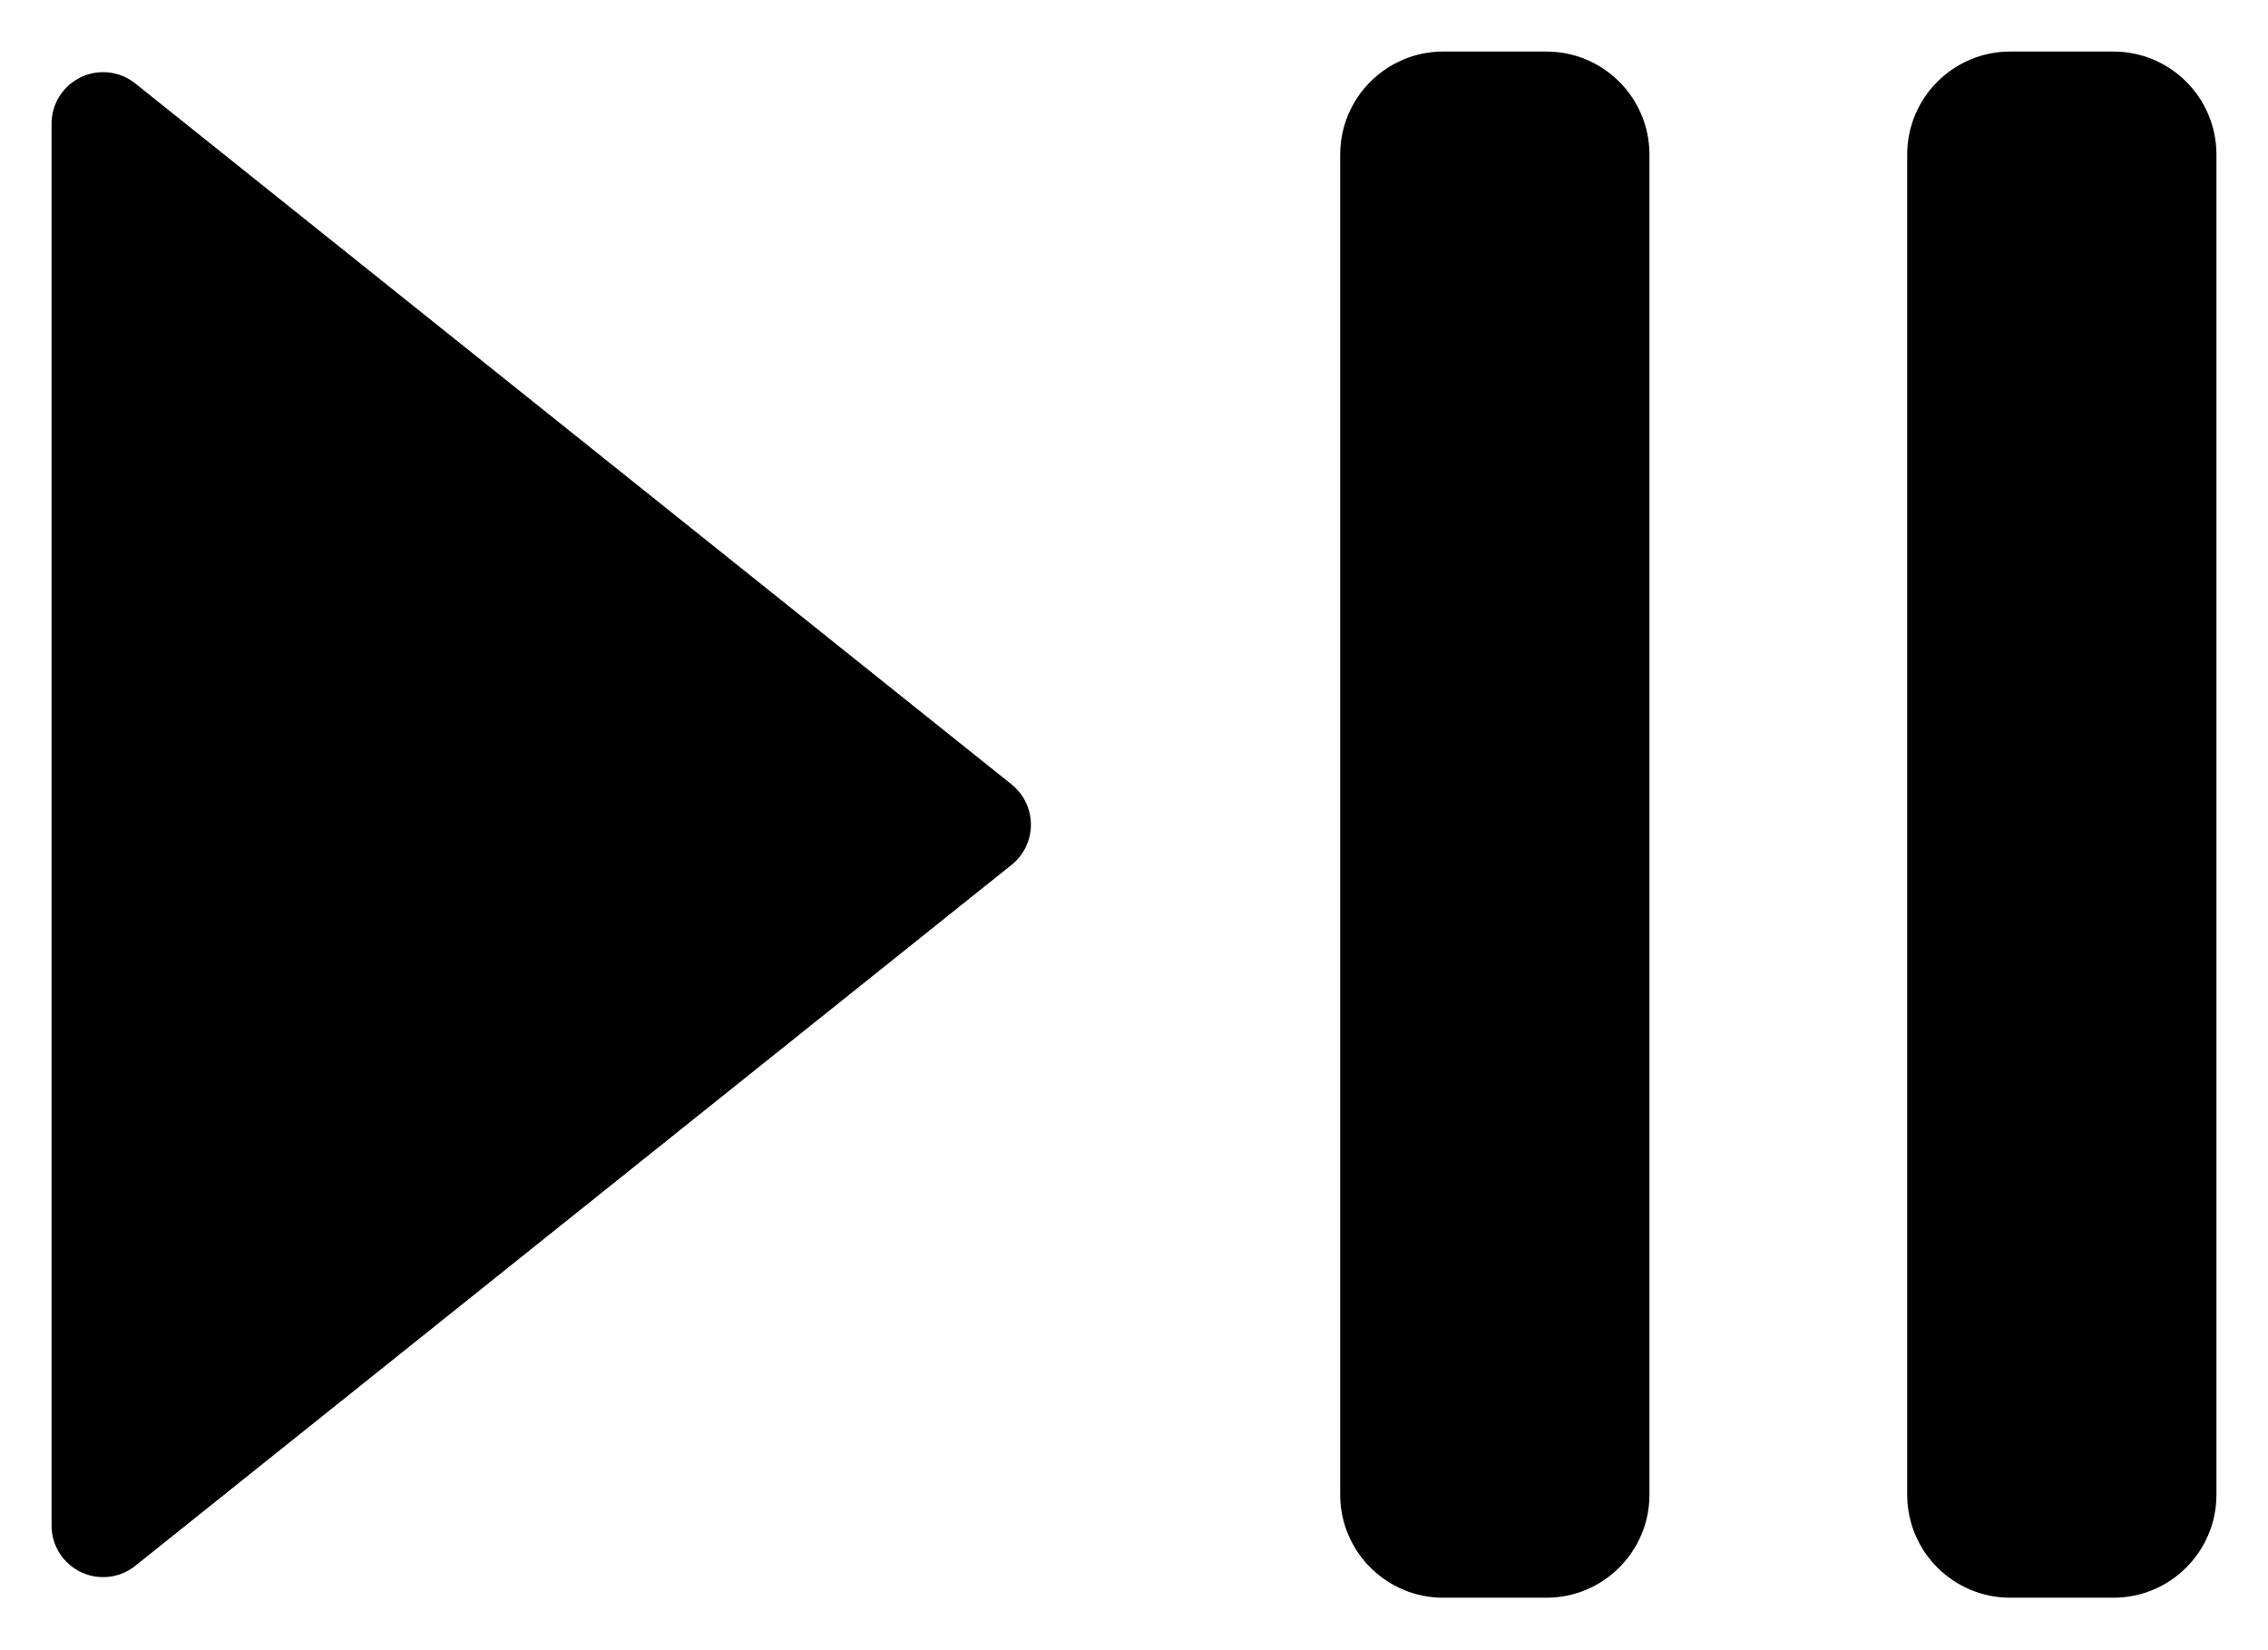
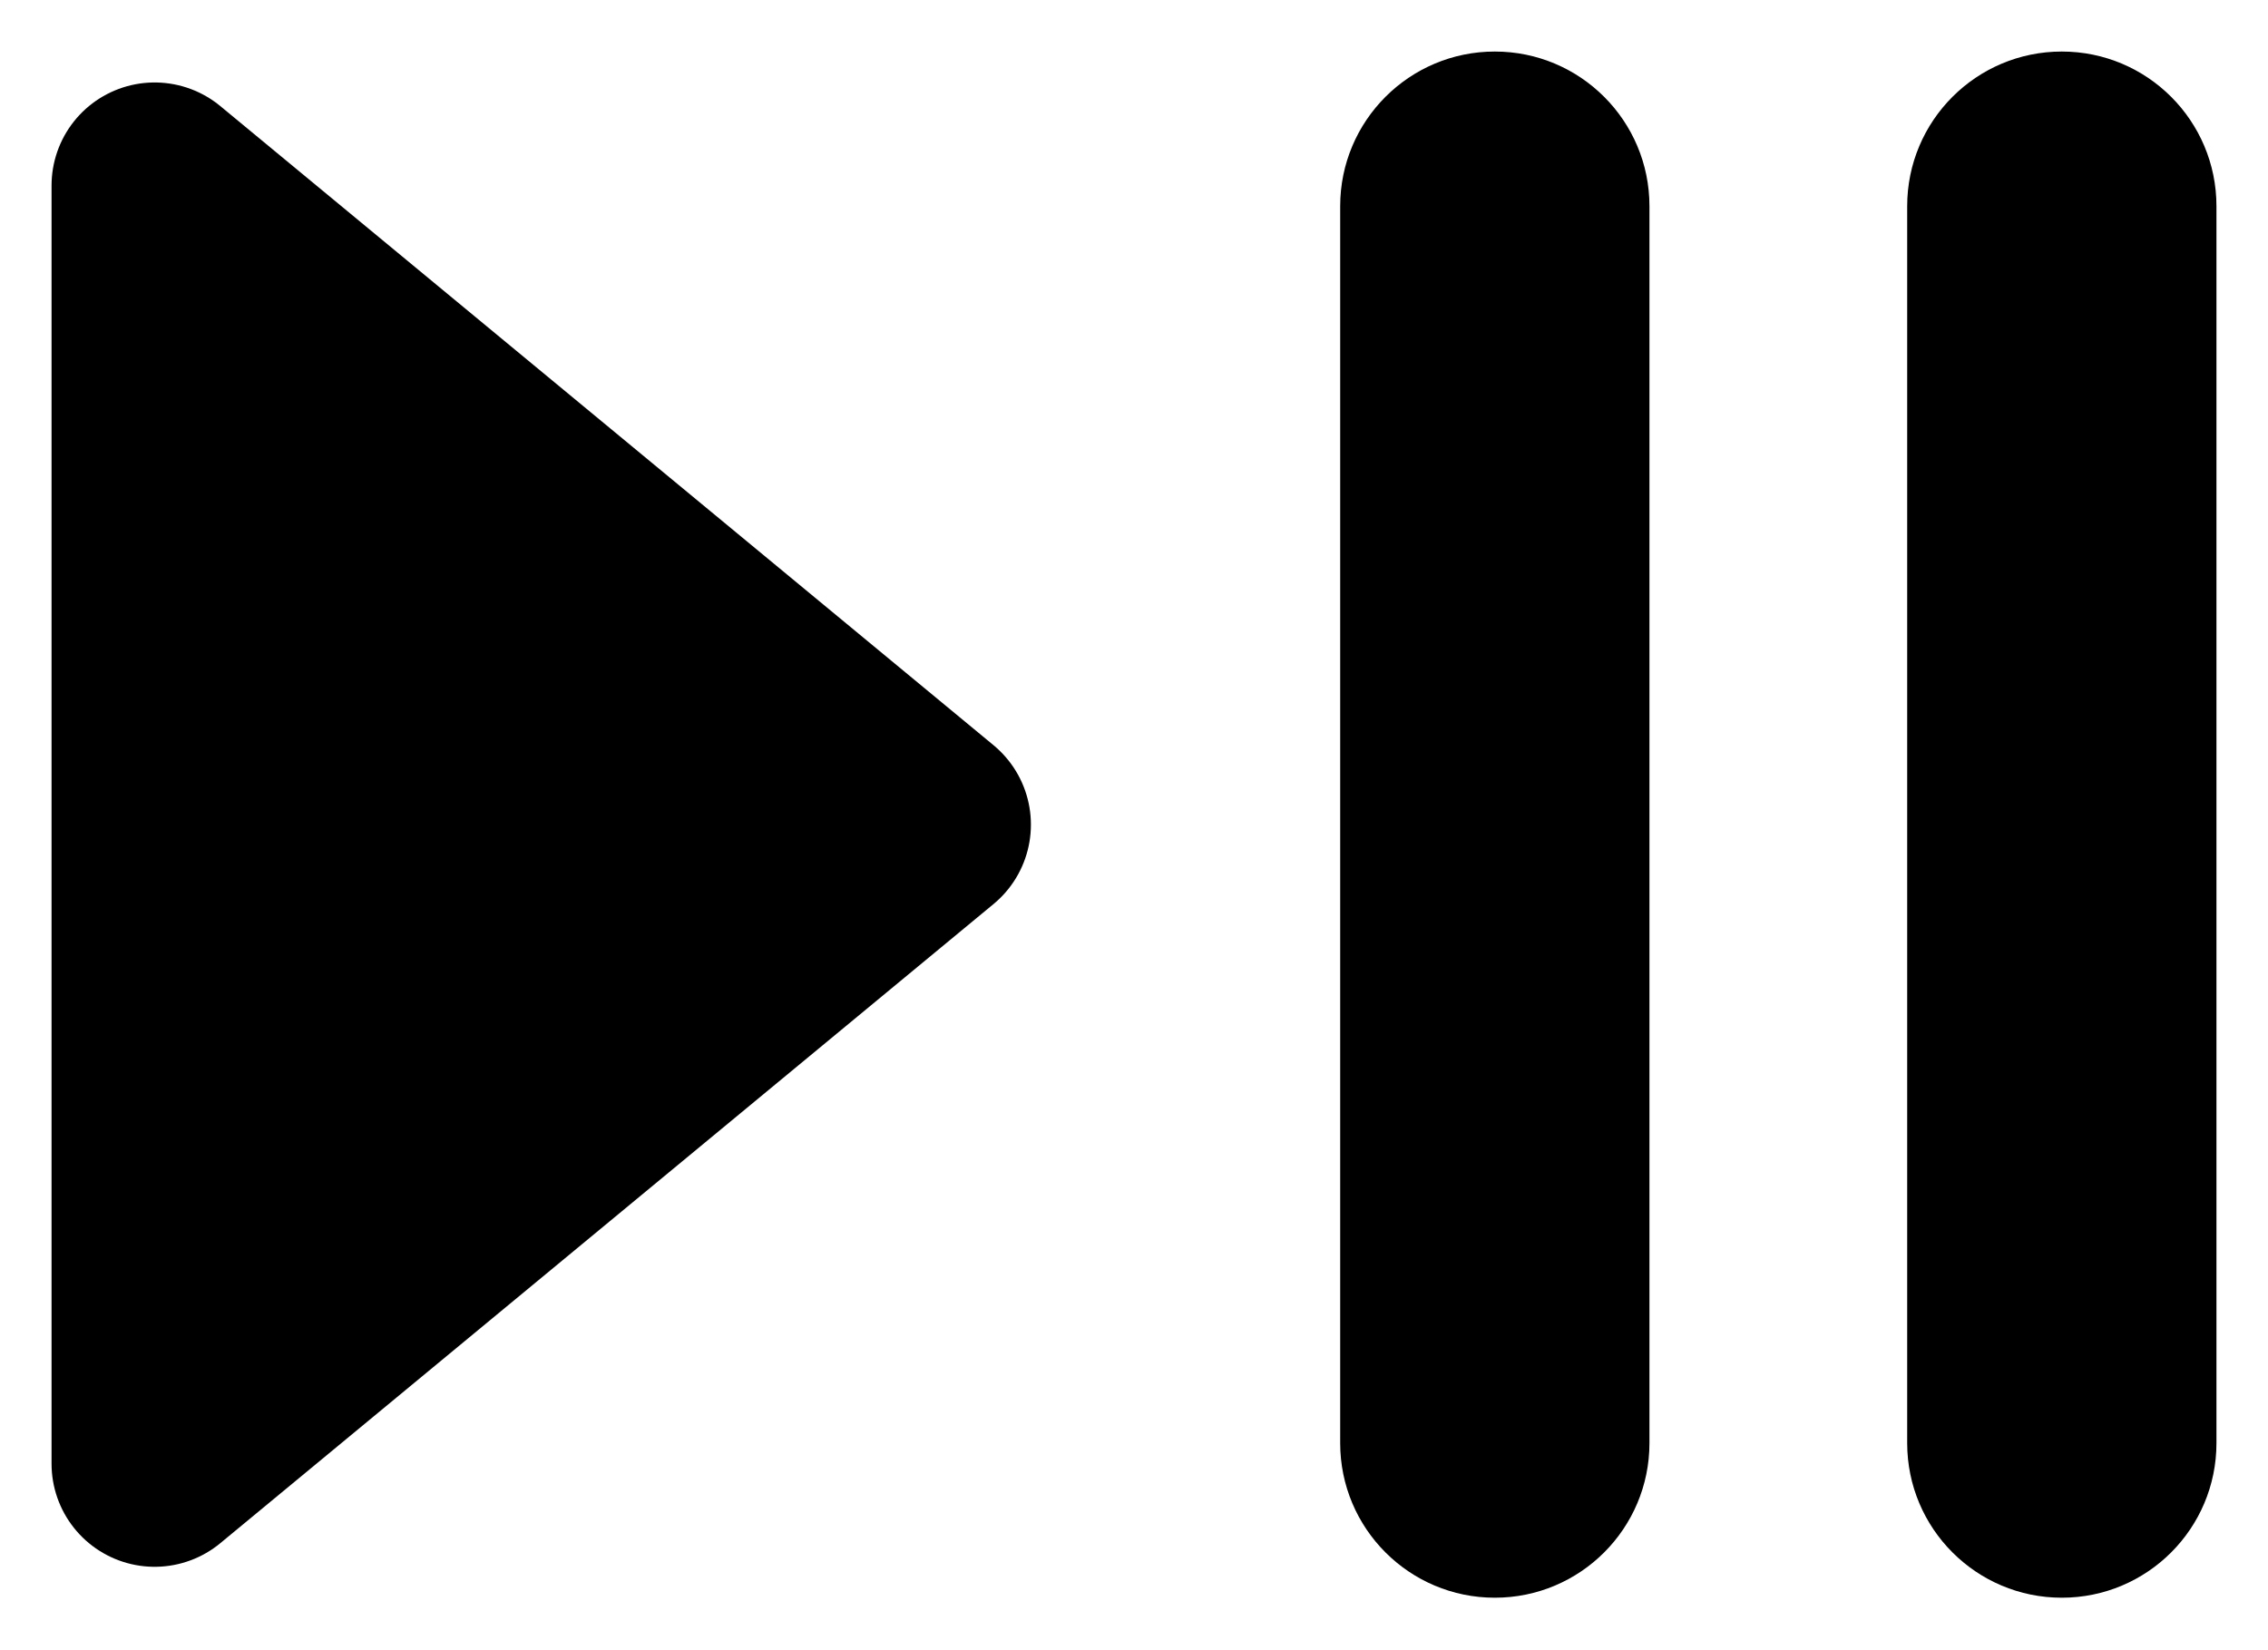
<svg xmlns="http://www.w3.org/2000/svg" viewBox="0 0 22 16">
-   <path d="M1 1.2 L9.5 8 L1 14.8 Z" fill="#000" stroke="#000" stroke-width="1" stroke-linejoin="round" />
-   <rect x="13" y="0.5" width="3" height="15" rx="1" fill="#000" />
-   <rect x="18.5" y="0.5" width="3" height="15" rx="1" fill="#000" />
+   <path d="M1.5 1.8 L9 8 L1.5 14.2 Z" fill="#000" stroke="#000" stroke-width="2" stroke-linejoin="round" />
+   <rect x="13" y="0.5" width="3" height="15" rx="1.5" fill="#000" />
+   <rect x="18.5" y="0.5" width="3" height="15" rx="1.5" fill="#000" />
</svg>
